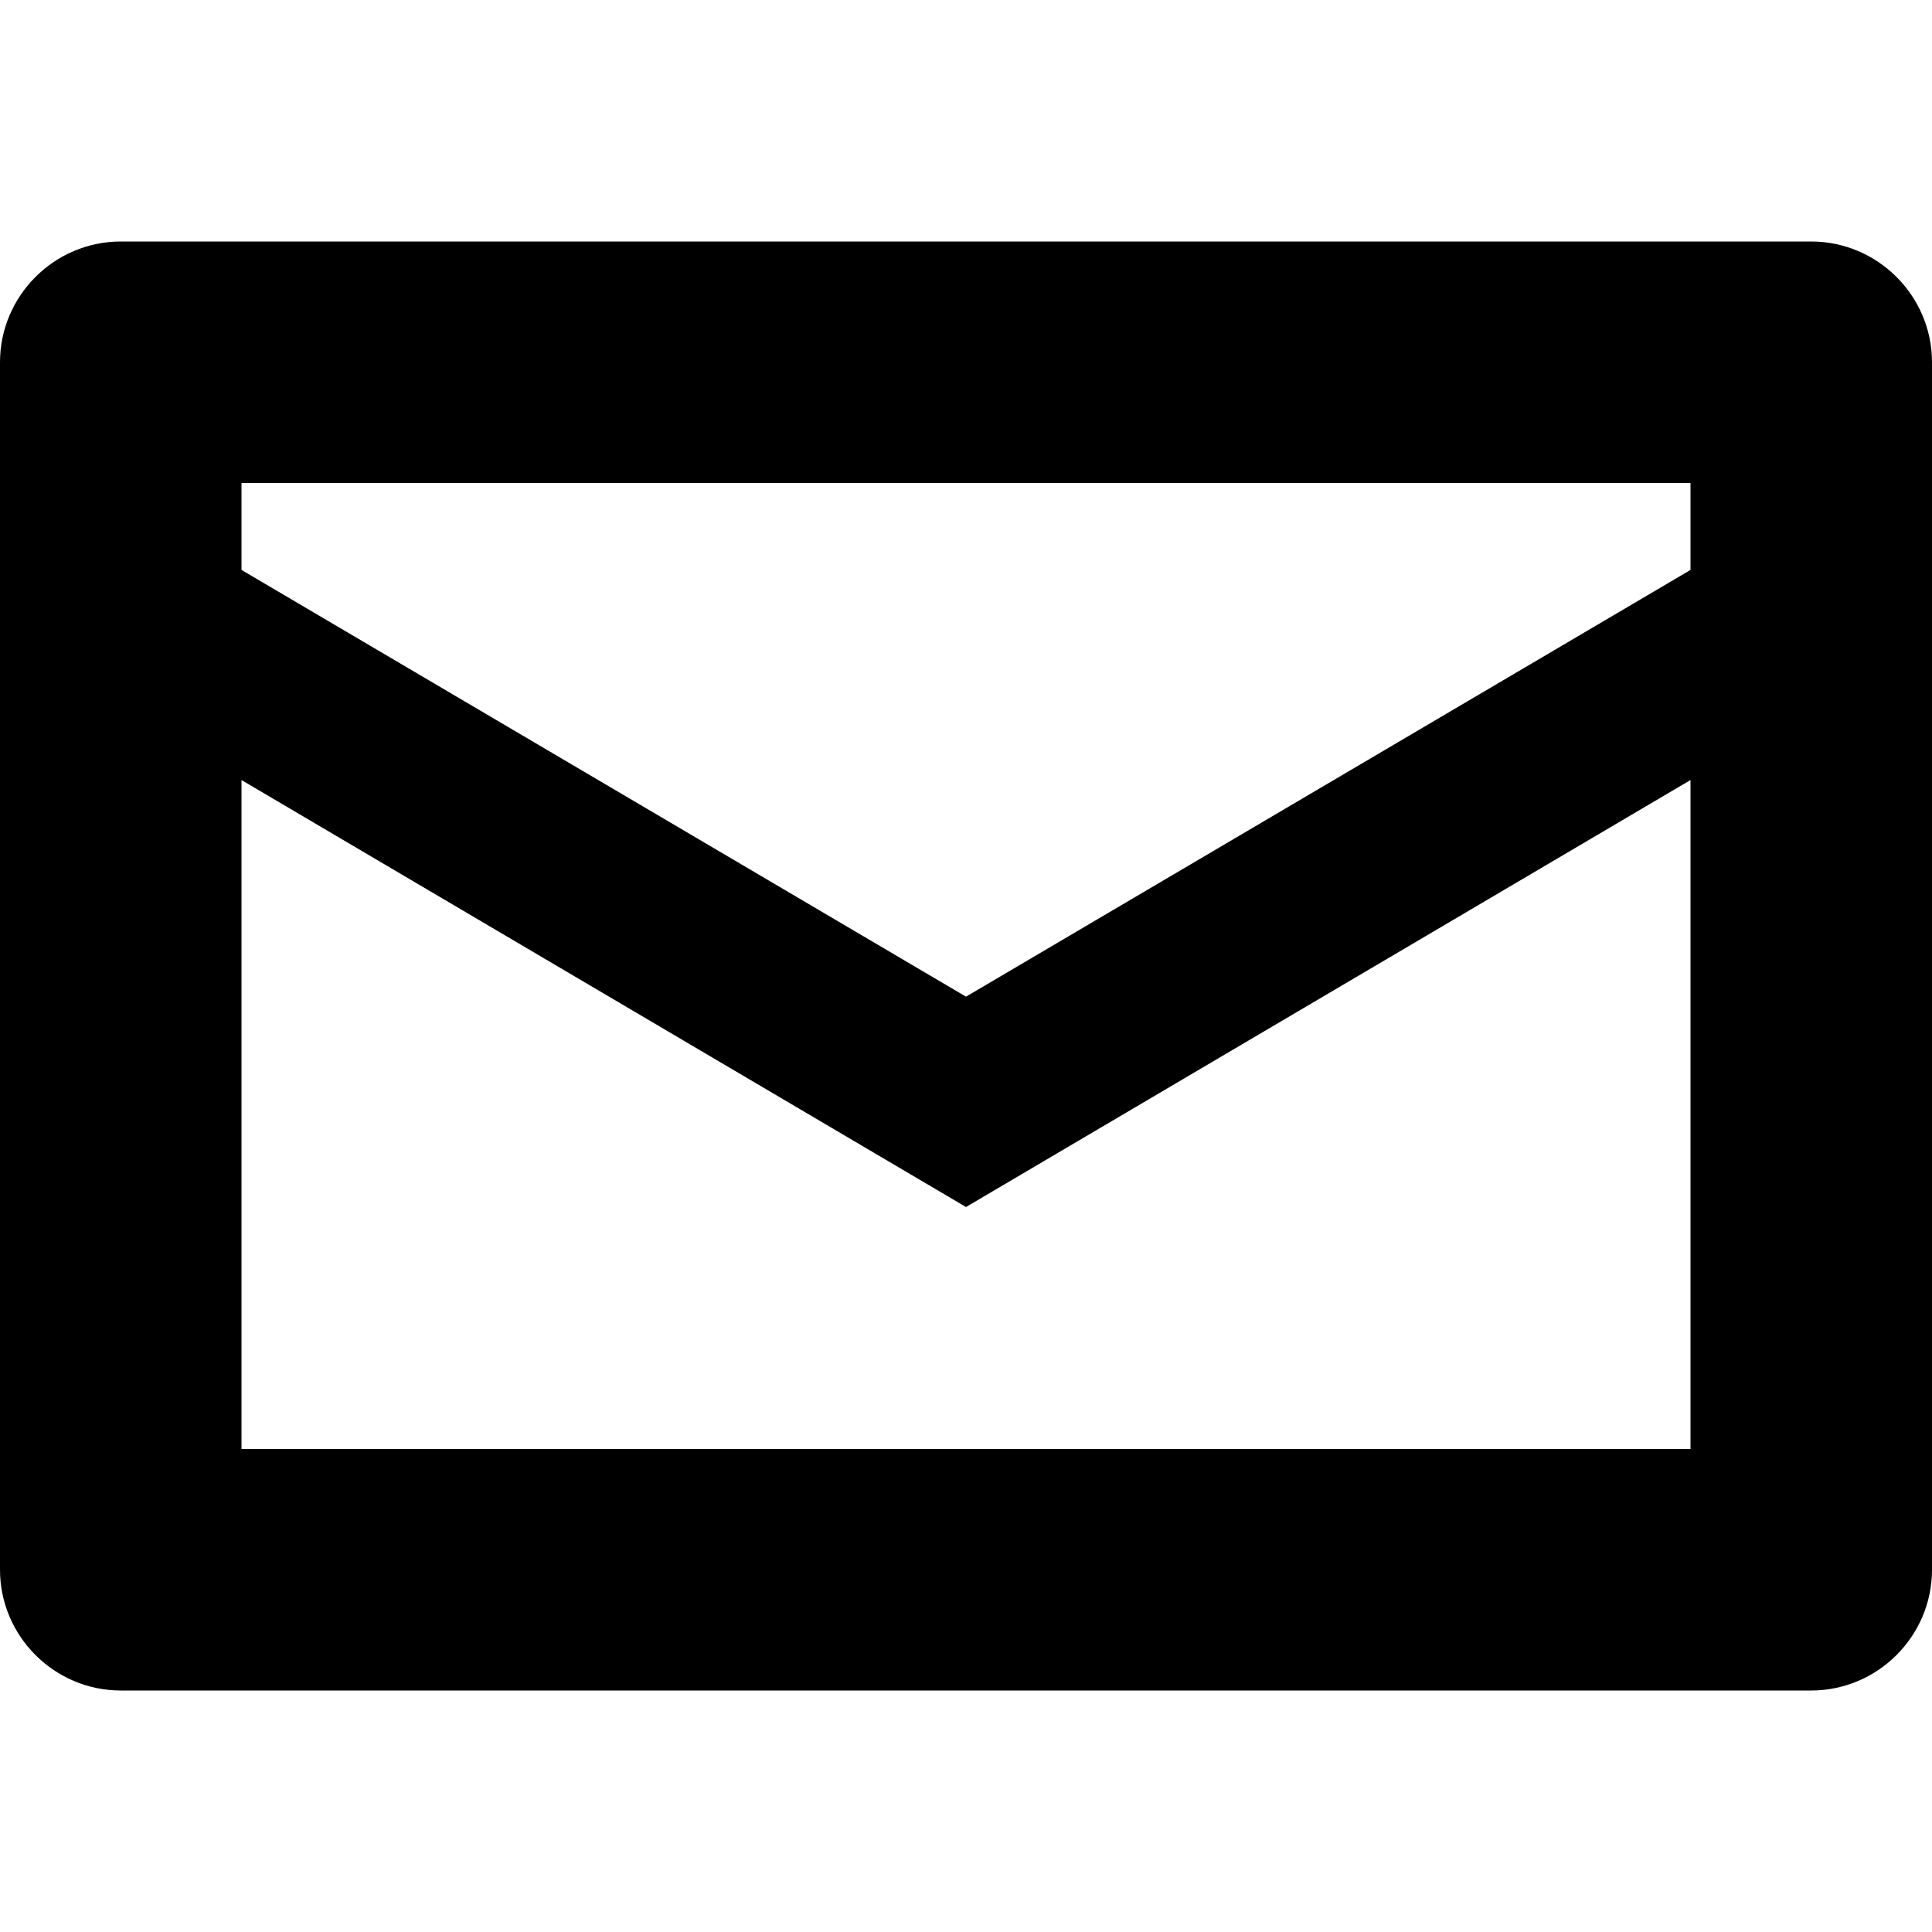
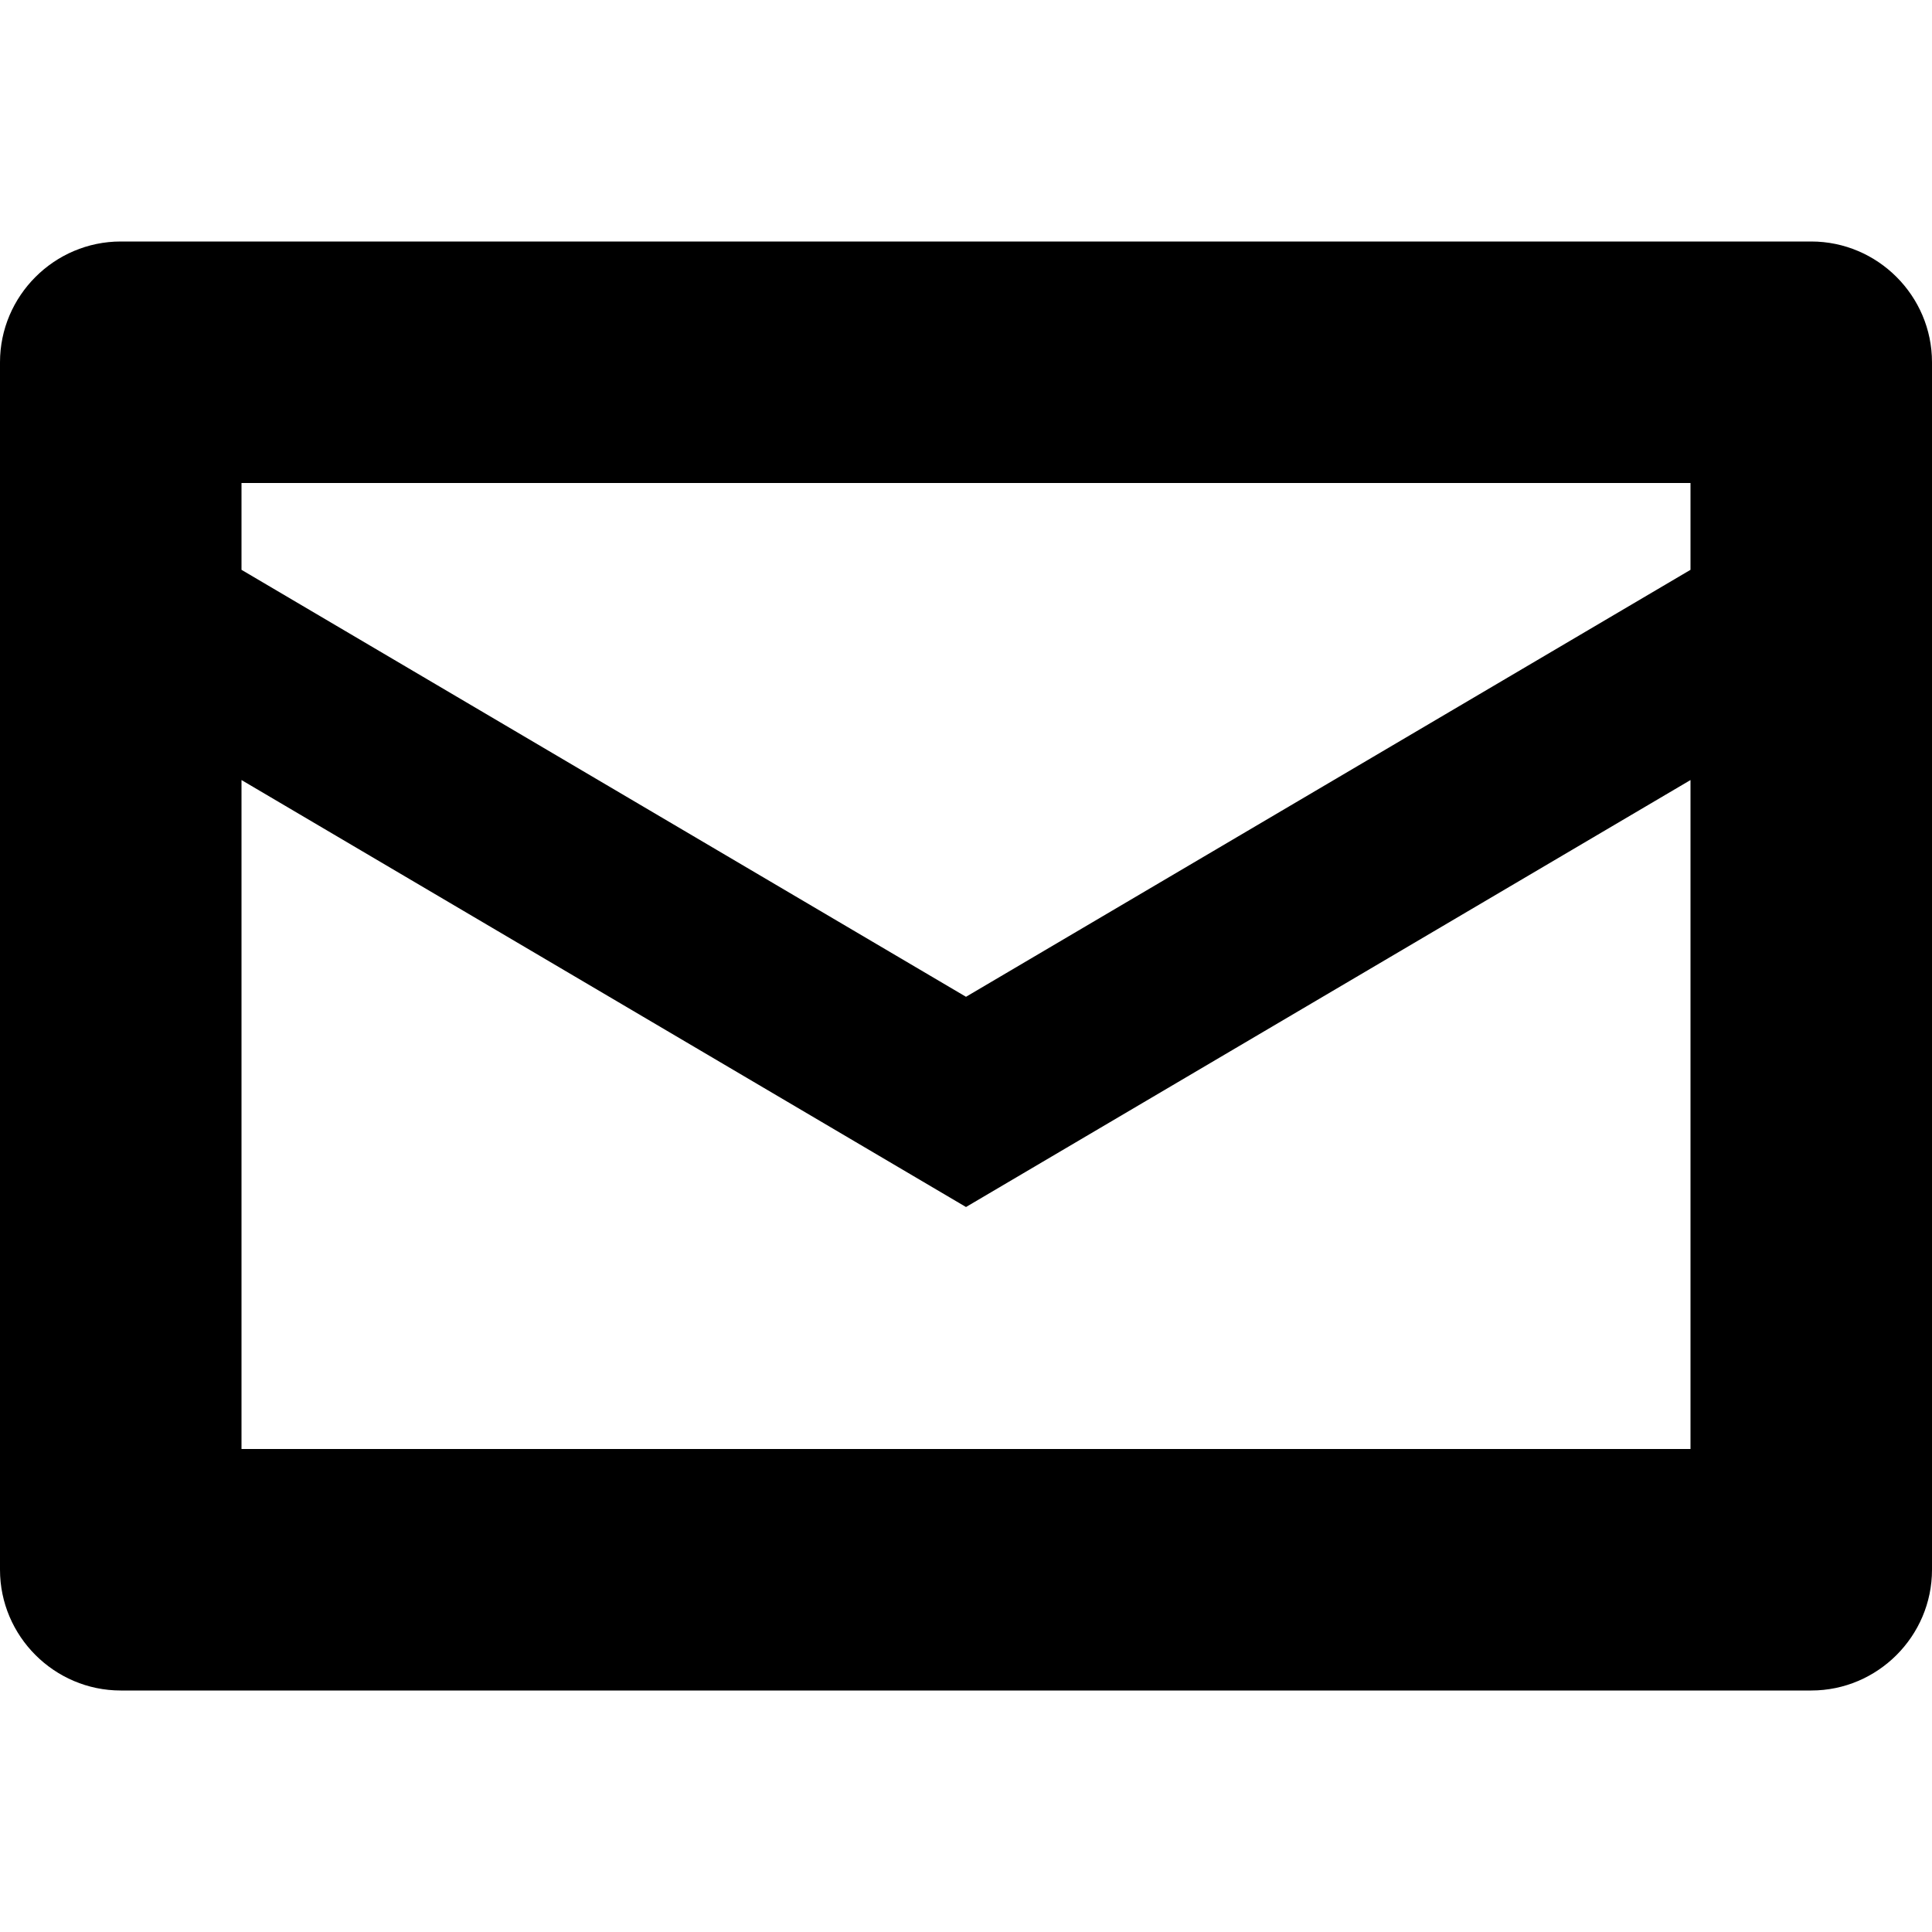
<svg xmlns="http://www.w3.org/2000/svg" width="16" height="16" viewBox="0 0 16 16">
-   <path d="M15 2H1c-.55 0-1 .45-1 1v10c0 .55.45 1 1 1h14c.55 0 1-.45 1-1V3c0-.55-.45-1-1-1zm-1 2v.72L8 8.254 2 4.72V4h12zM2 12V6.46l6 3.536 6-3.536V12H2z" />
+   <path d="M15 2H1c-.55 0-1 .45-1 1v10c0 .55.45 1 1 1h14c.55 0 1-.45 1-1V3c0-.55-.45-1-1-1zm-1 2v.719L8 8.255 2 4.719V4h12zM2 12V6.46l6 3.536 6-3.536V12H2z" />
</svg>
